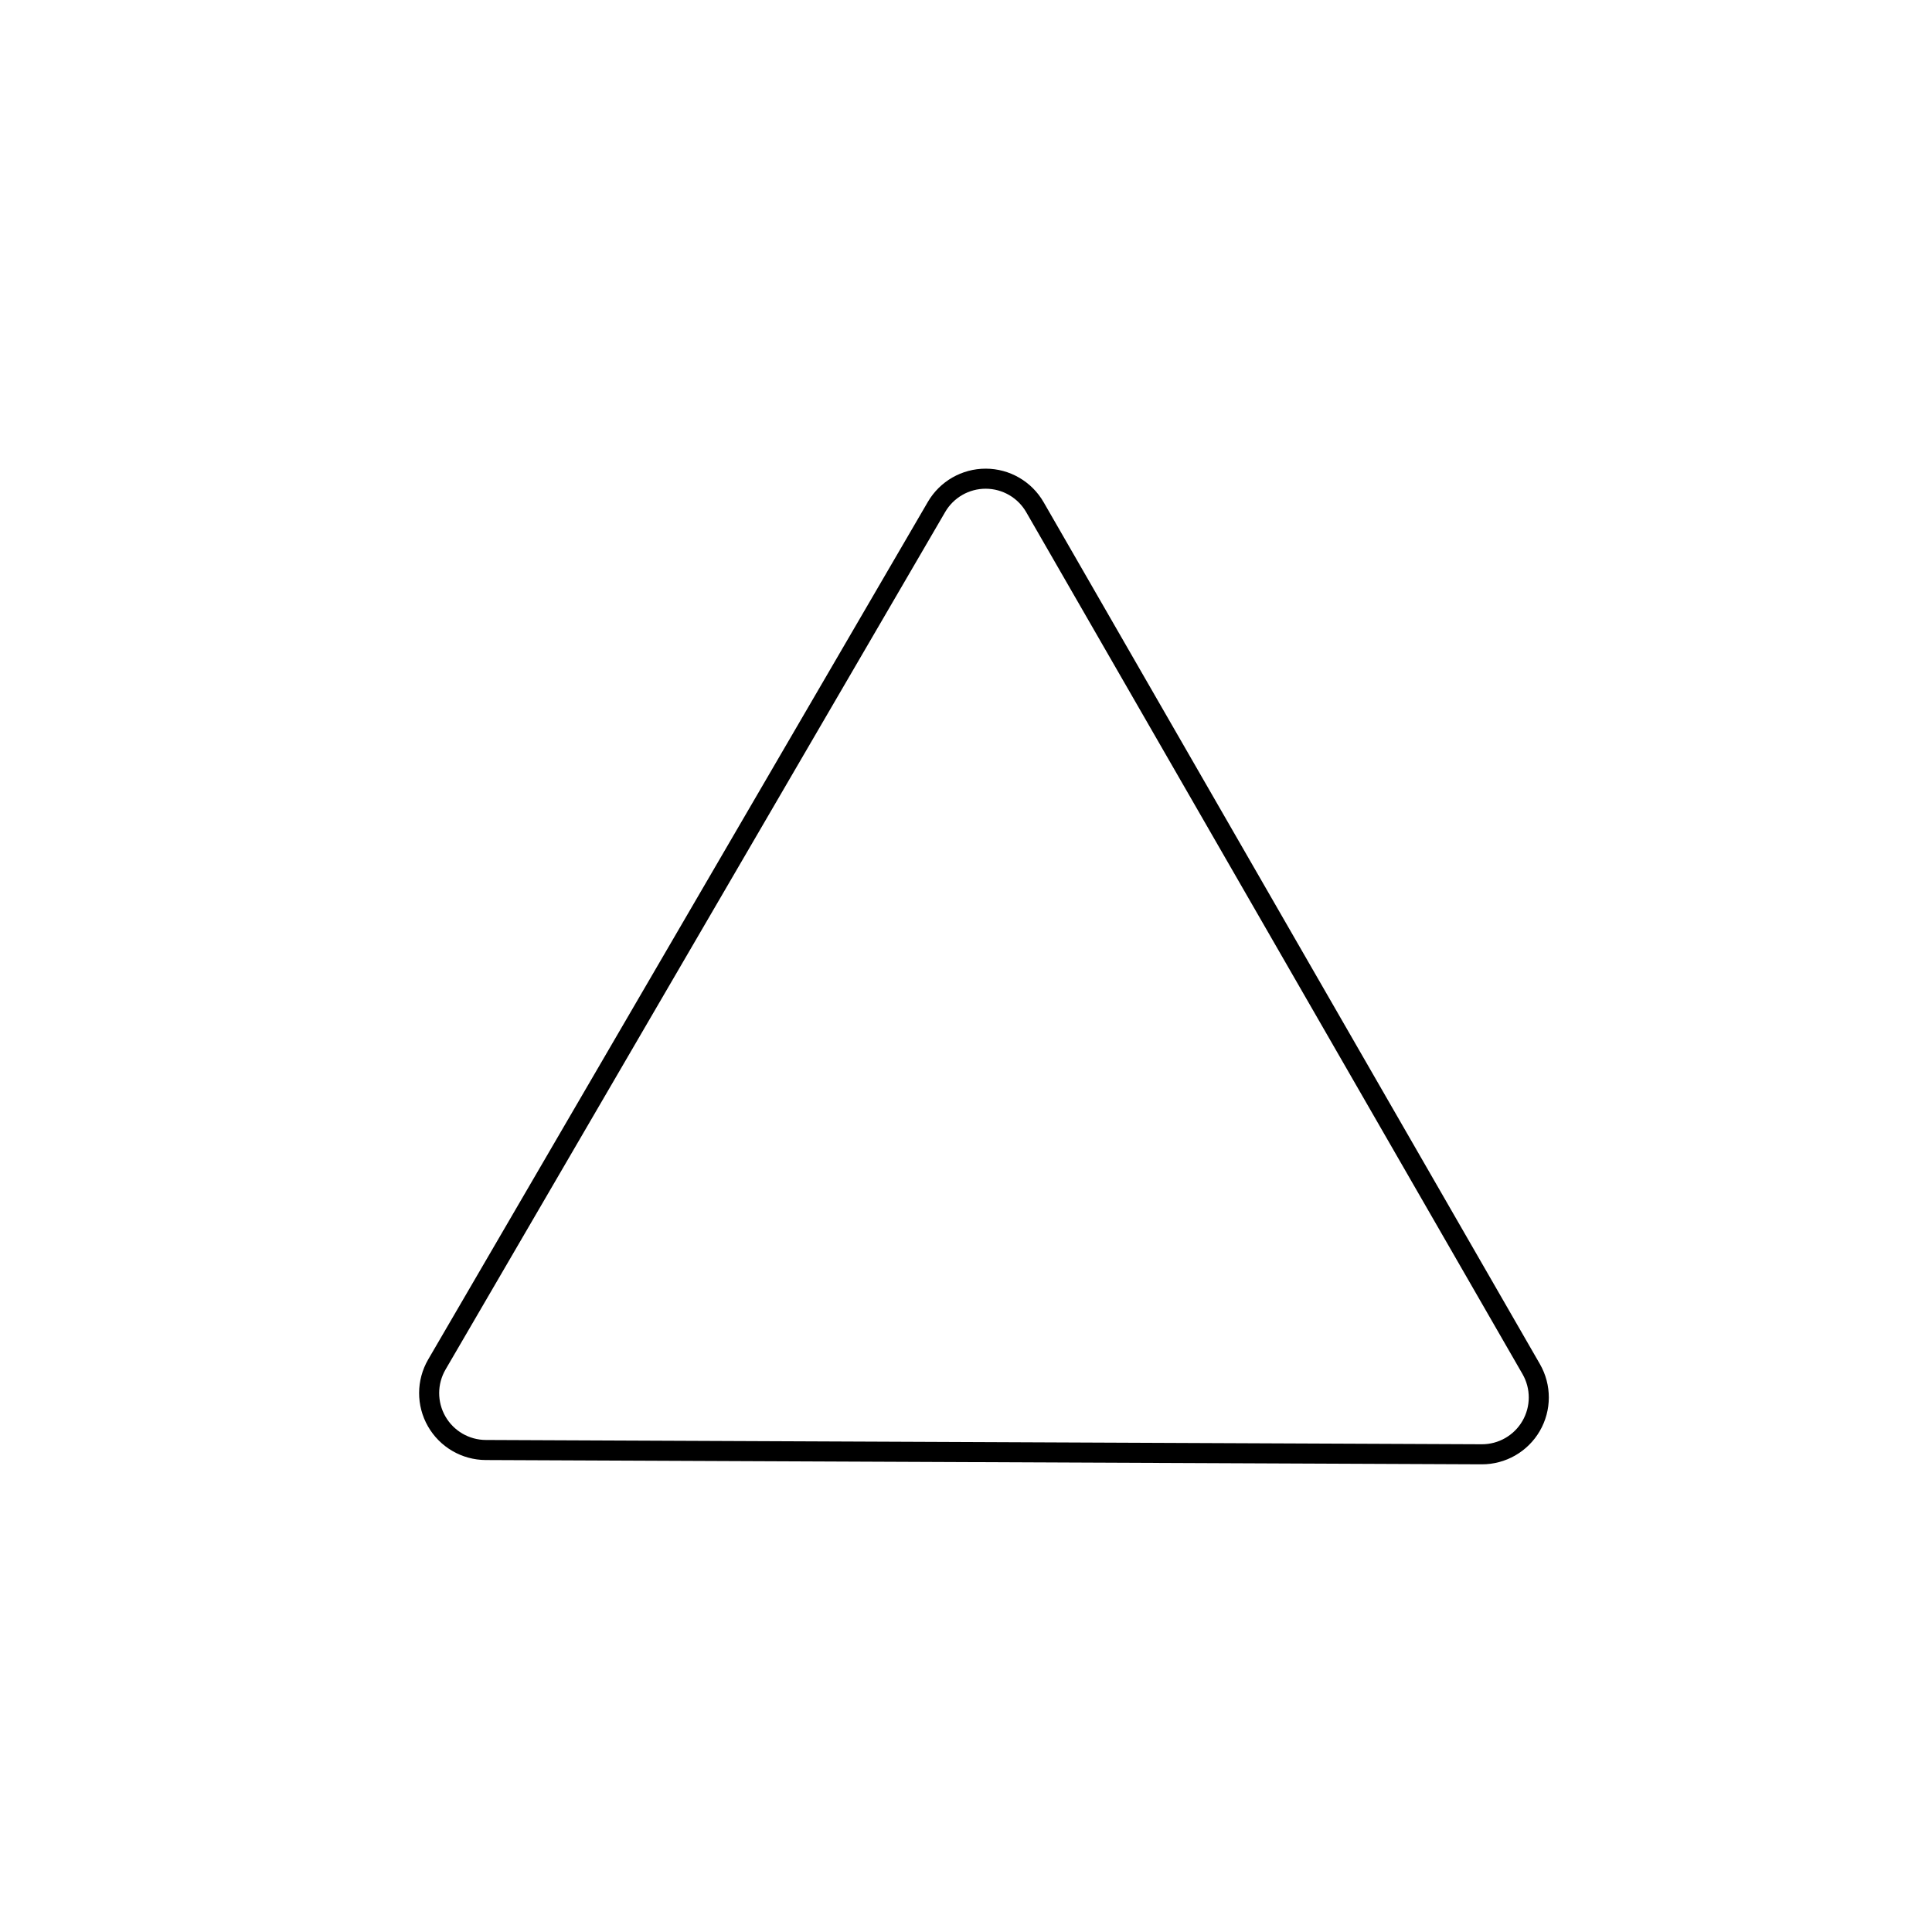
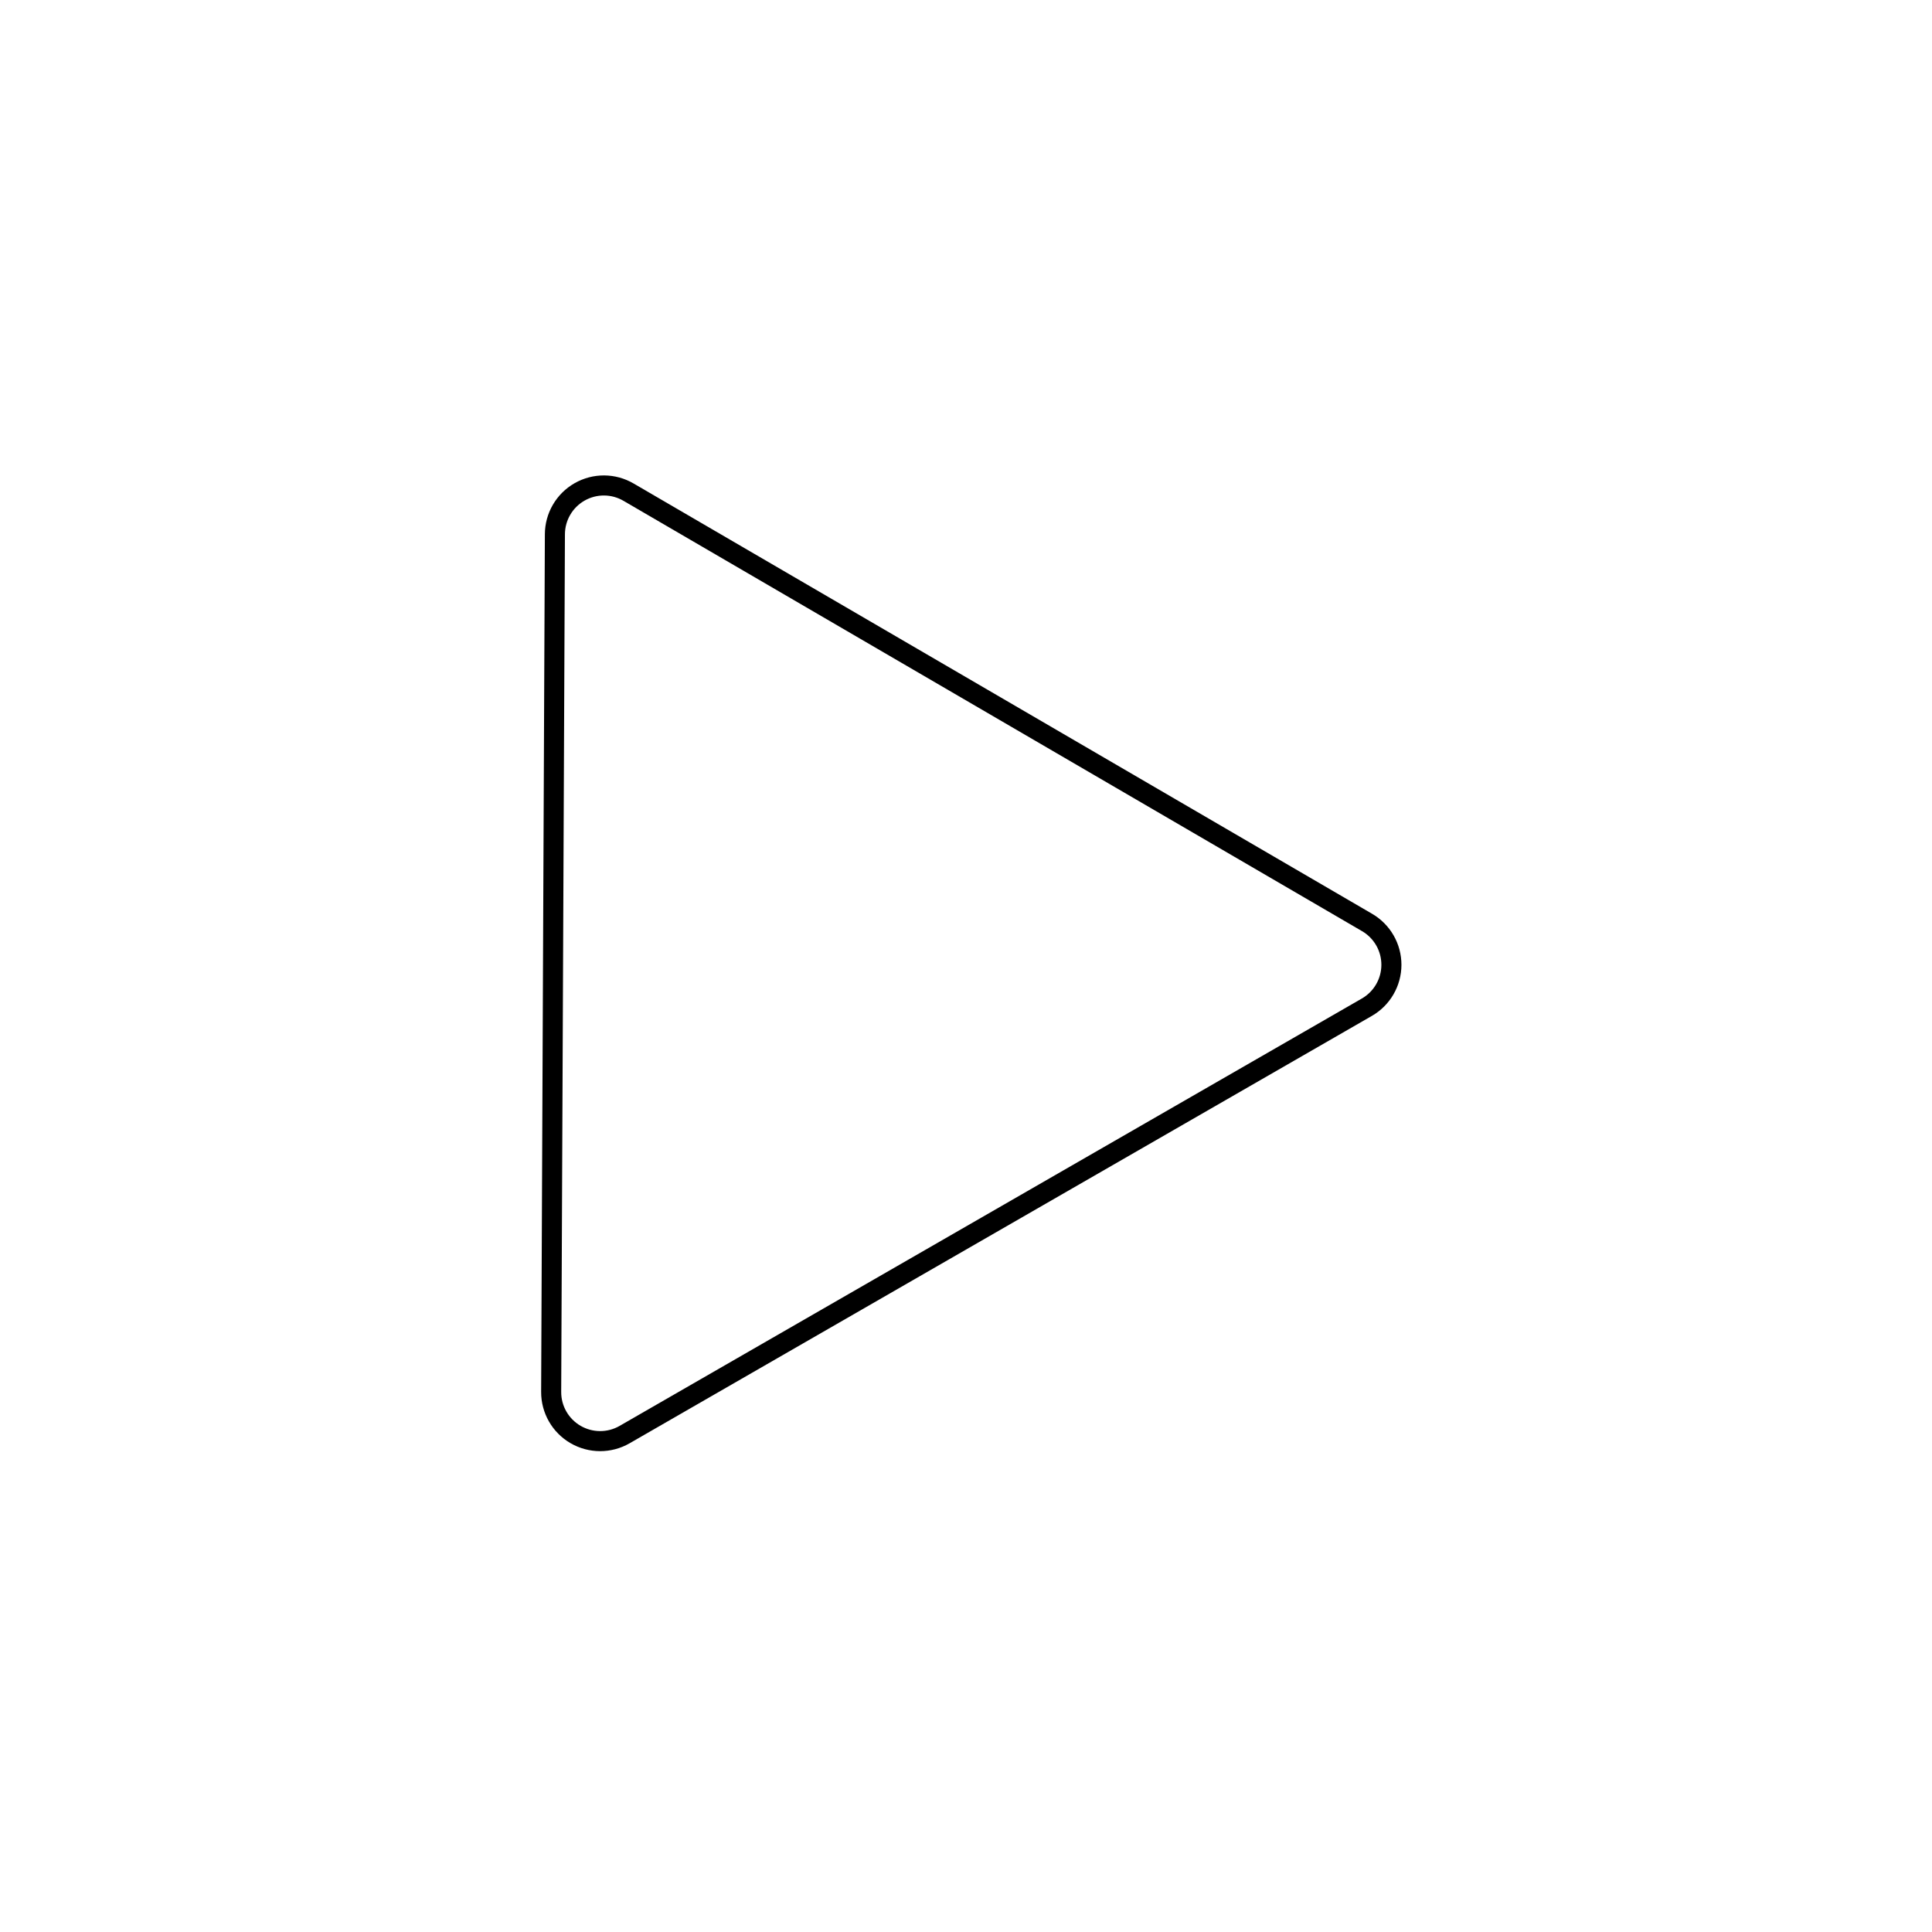
<svg xmlns="http://www.w3.org/2000/svg" id="Слой_1" data-name="Слой 1" viewBox="0 0 481.52 481.52">
  <defs>
    <style>.cls-1{fill:none;stroke:#000;stroke-miterlimit:10;stroke-width:5px;}</style>
  </defs>
-   <path class="cls-1" d="M108.88,340.08,233.41,126.35a14.17,14.17,0,0,1,24.53.06L381.63,341.22a14.17,14.17,0,0,1-12.34,21.24l-248.22-1.07A14.18,14.18,0,0,1,108.88,340.08Z" />
+   <path class="cls-1" d="M156.67,122.67,340.72,229.91a12.2,12.2,0,0,1-.05,21.12l-185,106.52a12.21,12.21,0,0,1-18.3-10.63l.93-213.76A12.2,12.2,0,0,1,156.67,122.67Z" />
</svg>
